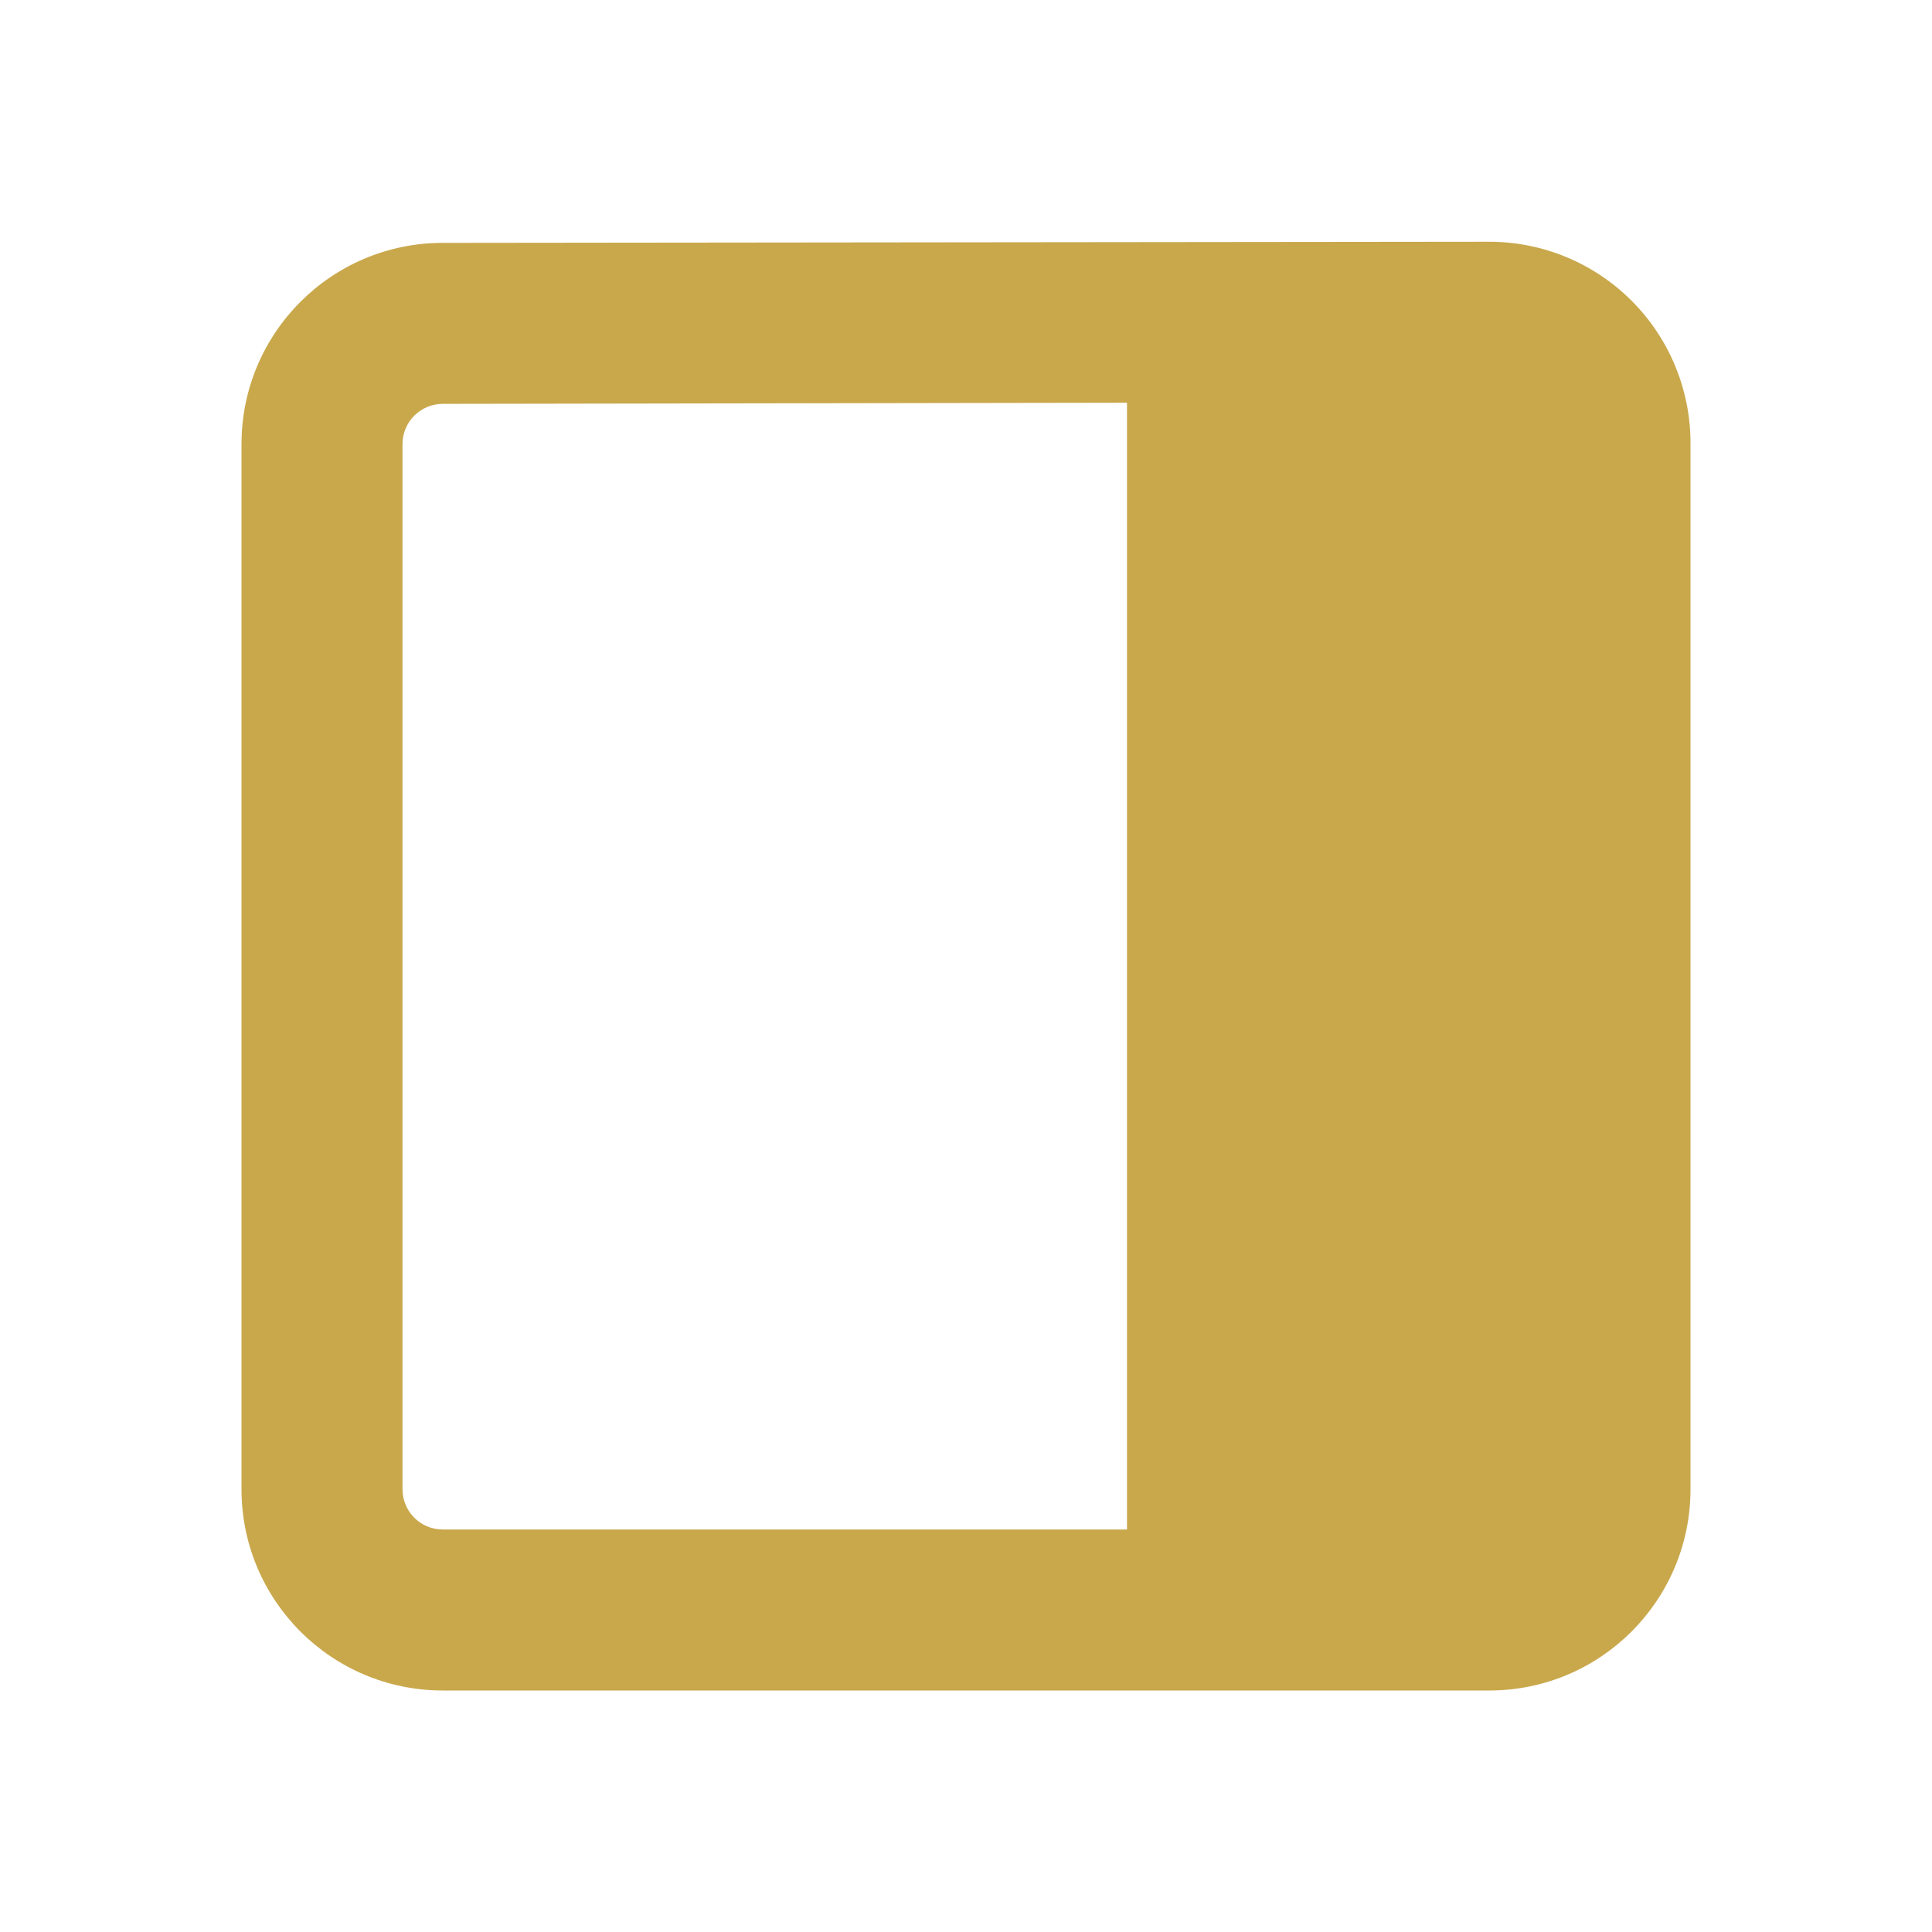
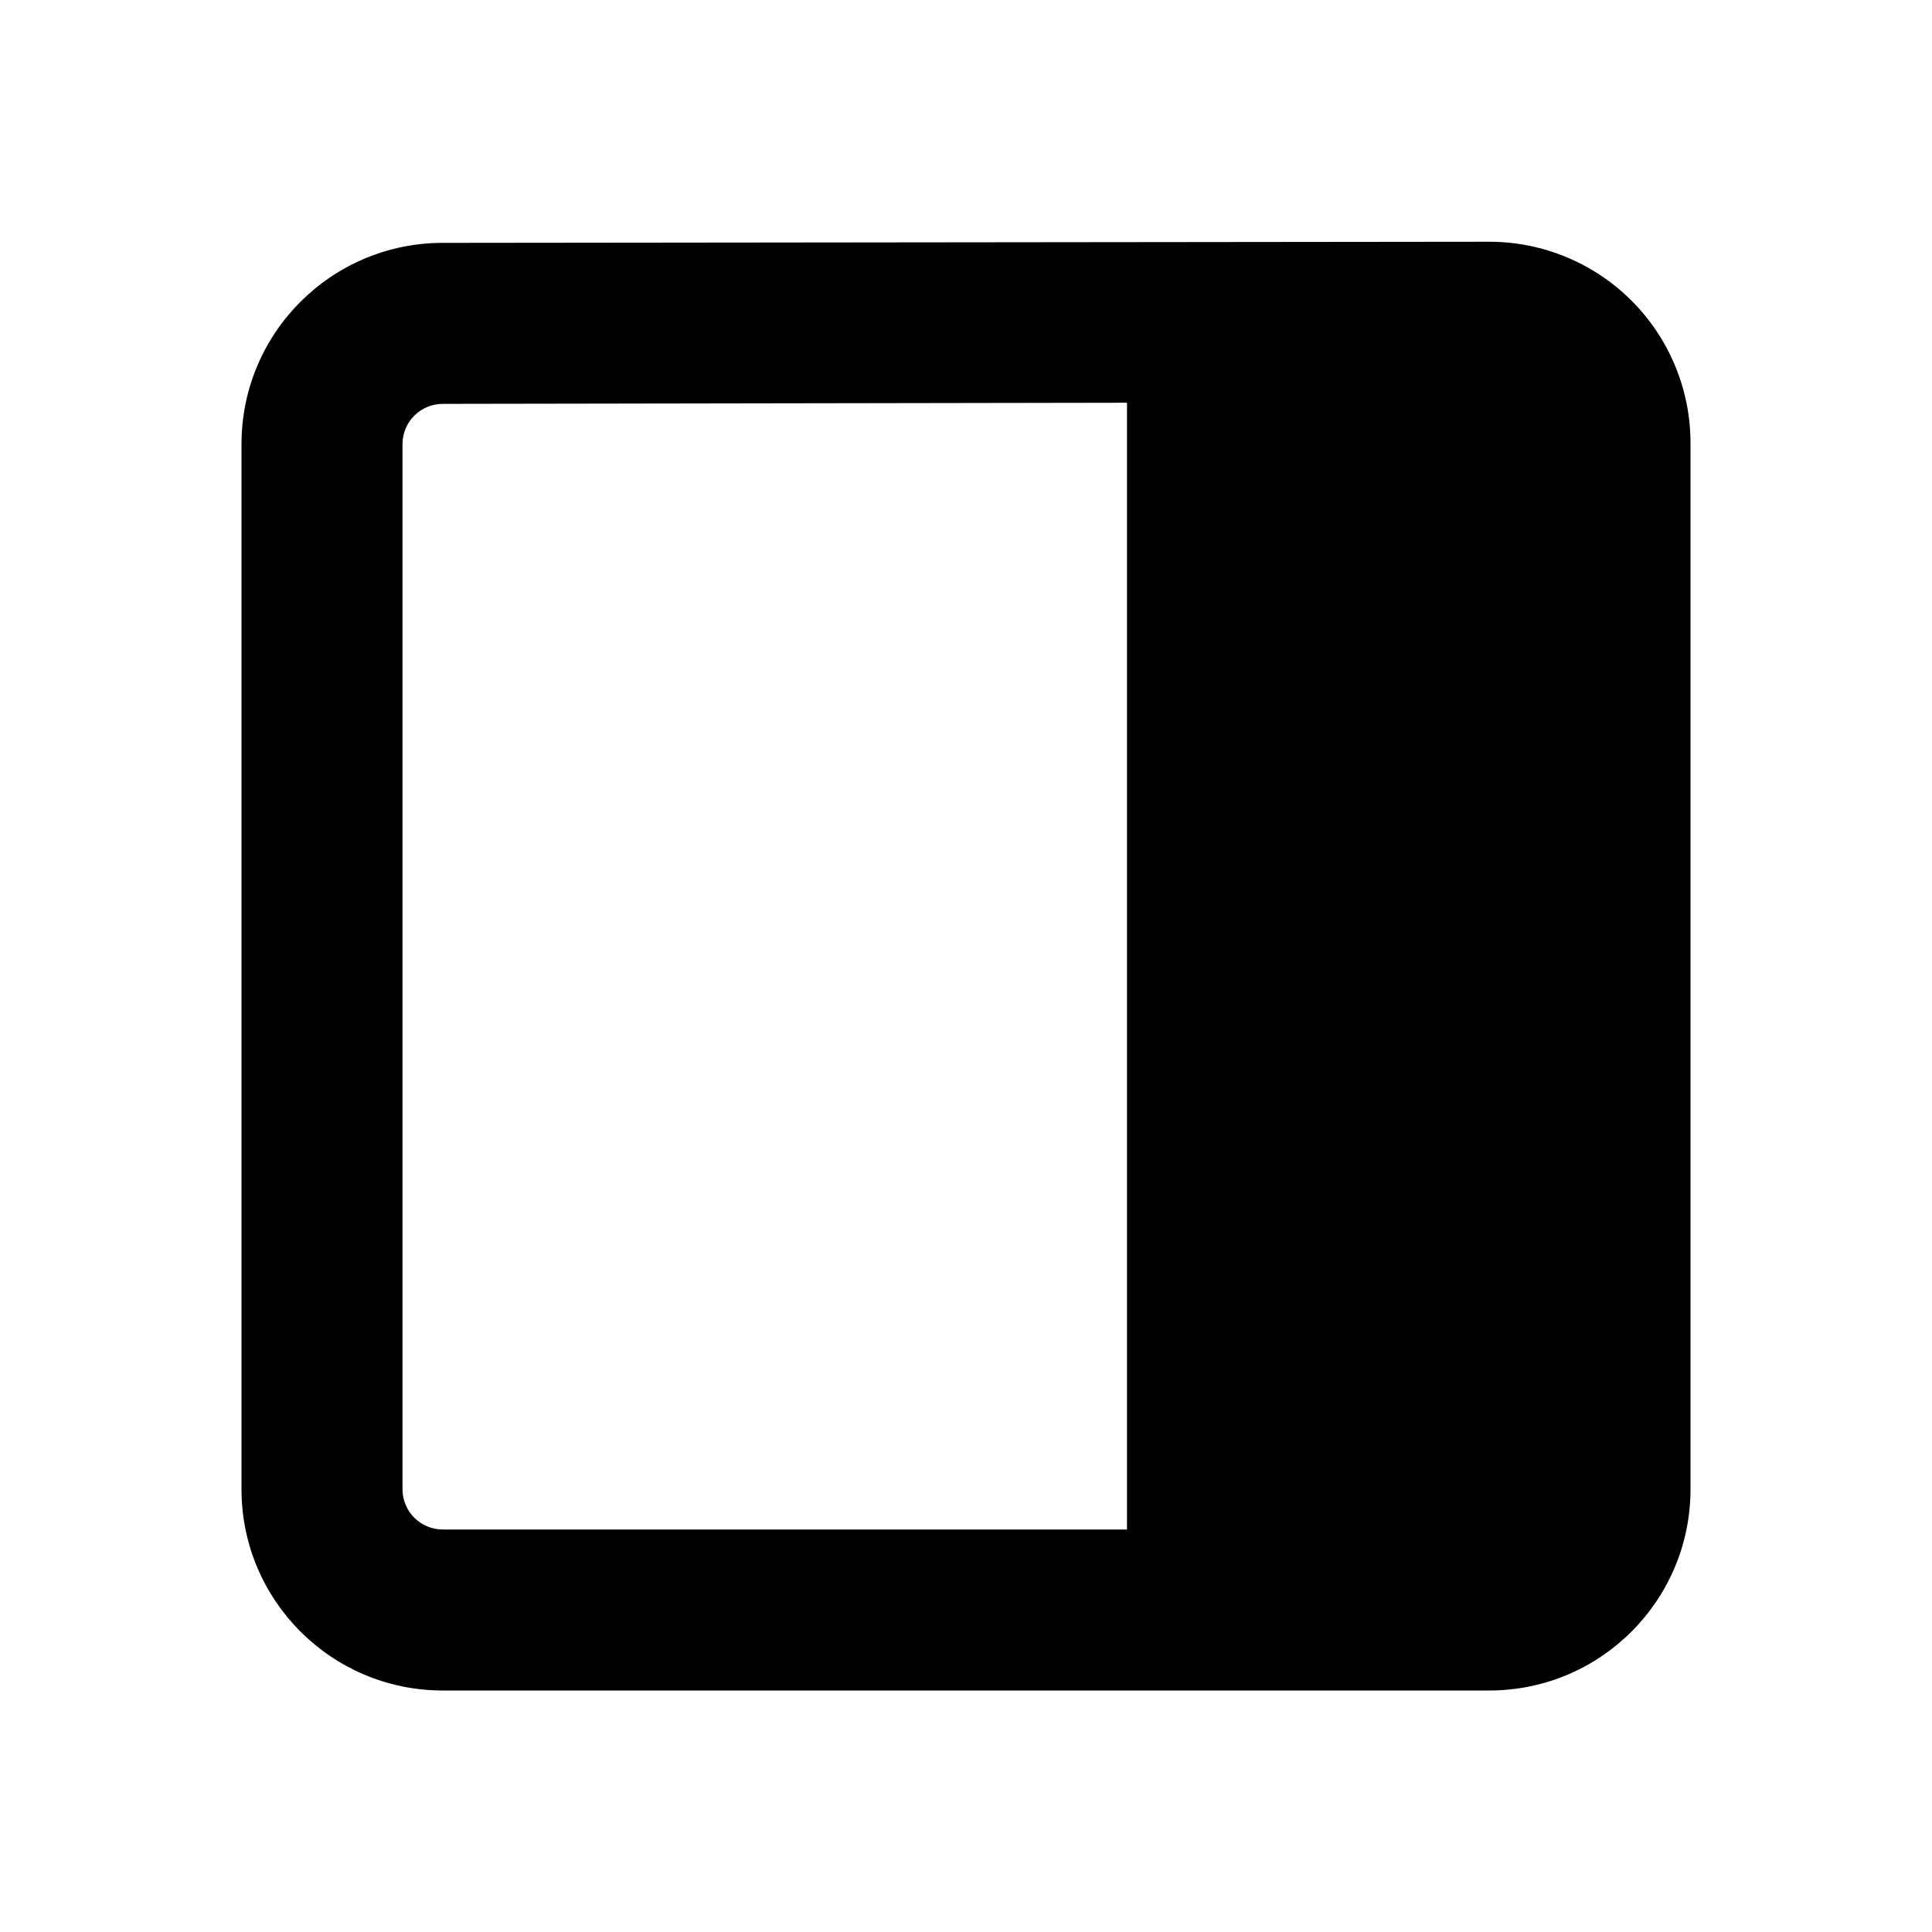
- <svg xmlns="http://www.w3.org/2000/svg" width="800px" height="800px" viewBox="0 0 24 24" fill="none" stroke="#000000" stroke-width="0">
+ <svg xmlns="http://www.w3.org/2000/svg" width="800px" height="800px" viewBox="0 0 24 24" fill="none" stroke="currentColor" stroke-width="0">
  <g id="SVGRepo_bgCarrier" stroke-width="0" />
  <g id="SVGRepo_tracerCarrier" stroke-linecap="round" stroke-linejoin="round" />
  <g id="SVGRepo_iconCarrier">
-     <path fill-rule="evenodd" clip-rule="evenodd" d="M5.497 3.017A2.5 2.5 0 0 0 3 5.517V18.5A2.5 2.5 0 0 0 5.5 21h13a2.5 2.5 0 0 0 2.5-2.5V5.503a2.5 2.5 0 0 0-2.503-2.5l-13 .014zM5 18.5V5.517a.5.5 0 0 1 .5-.5l8.5-.014V19H5.5a.5.5 0 0 1-.5-.5z" fill="#c9a84c" />
+     <path fill-rule="evenodd" clip-rule="evenodd" d="M5.497 3.017A2.5 2.5 0 0 0 3 5.517V18.5A2.5 2.5 0 0 0 5.5 21h13a2.5 2.5 0 0 0 2.5-2.5V5.503a2.5 2.5 0 0 0-2.503-2.5l-13 .014zM5 18.5V5.517a.5.5 0 0 1 .5-.5l8.5-.014V19H5.5a.5.5 0 0 1-.5-.5z" fill="currentColor" />
  </g>
</svg>
